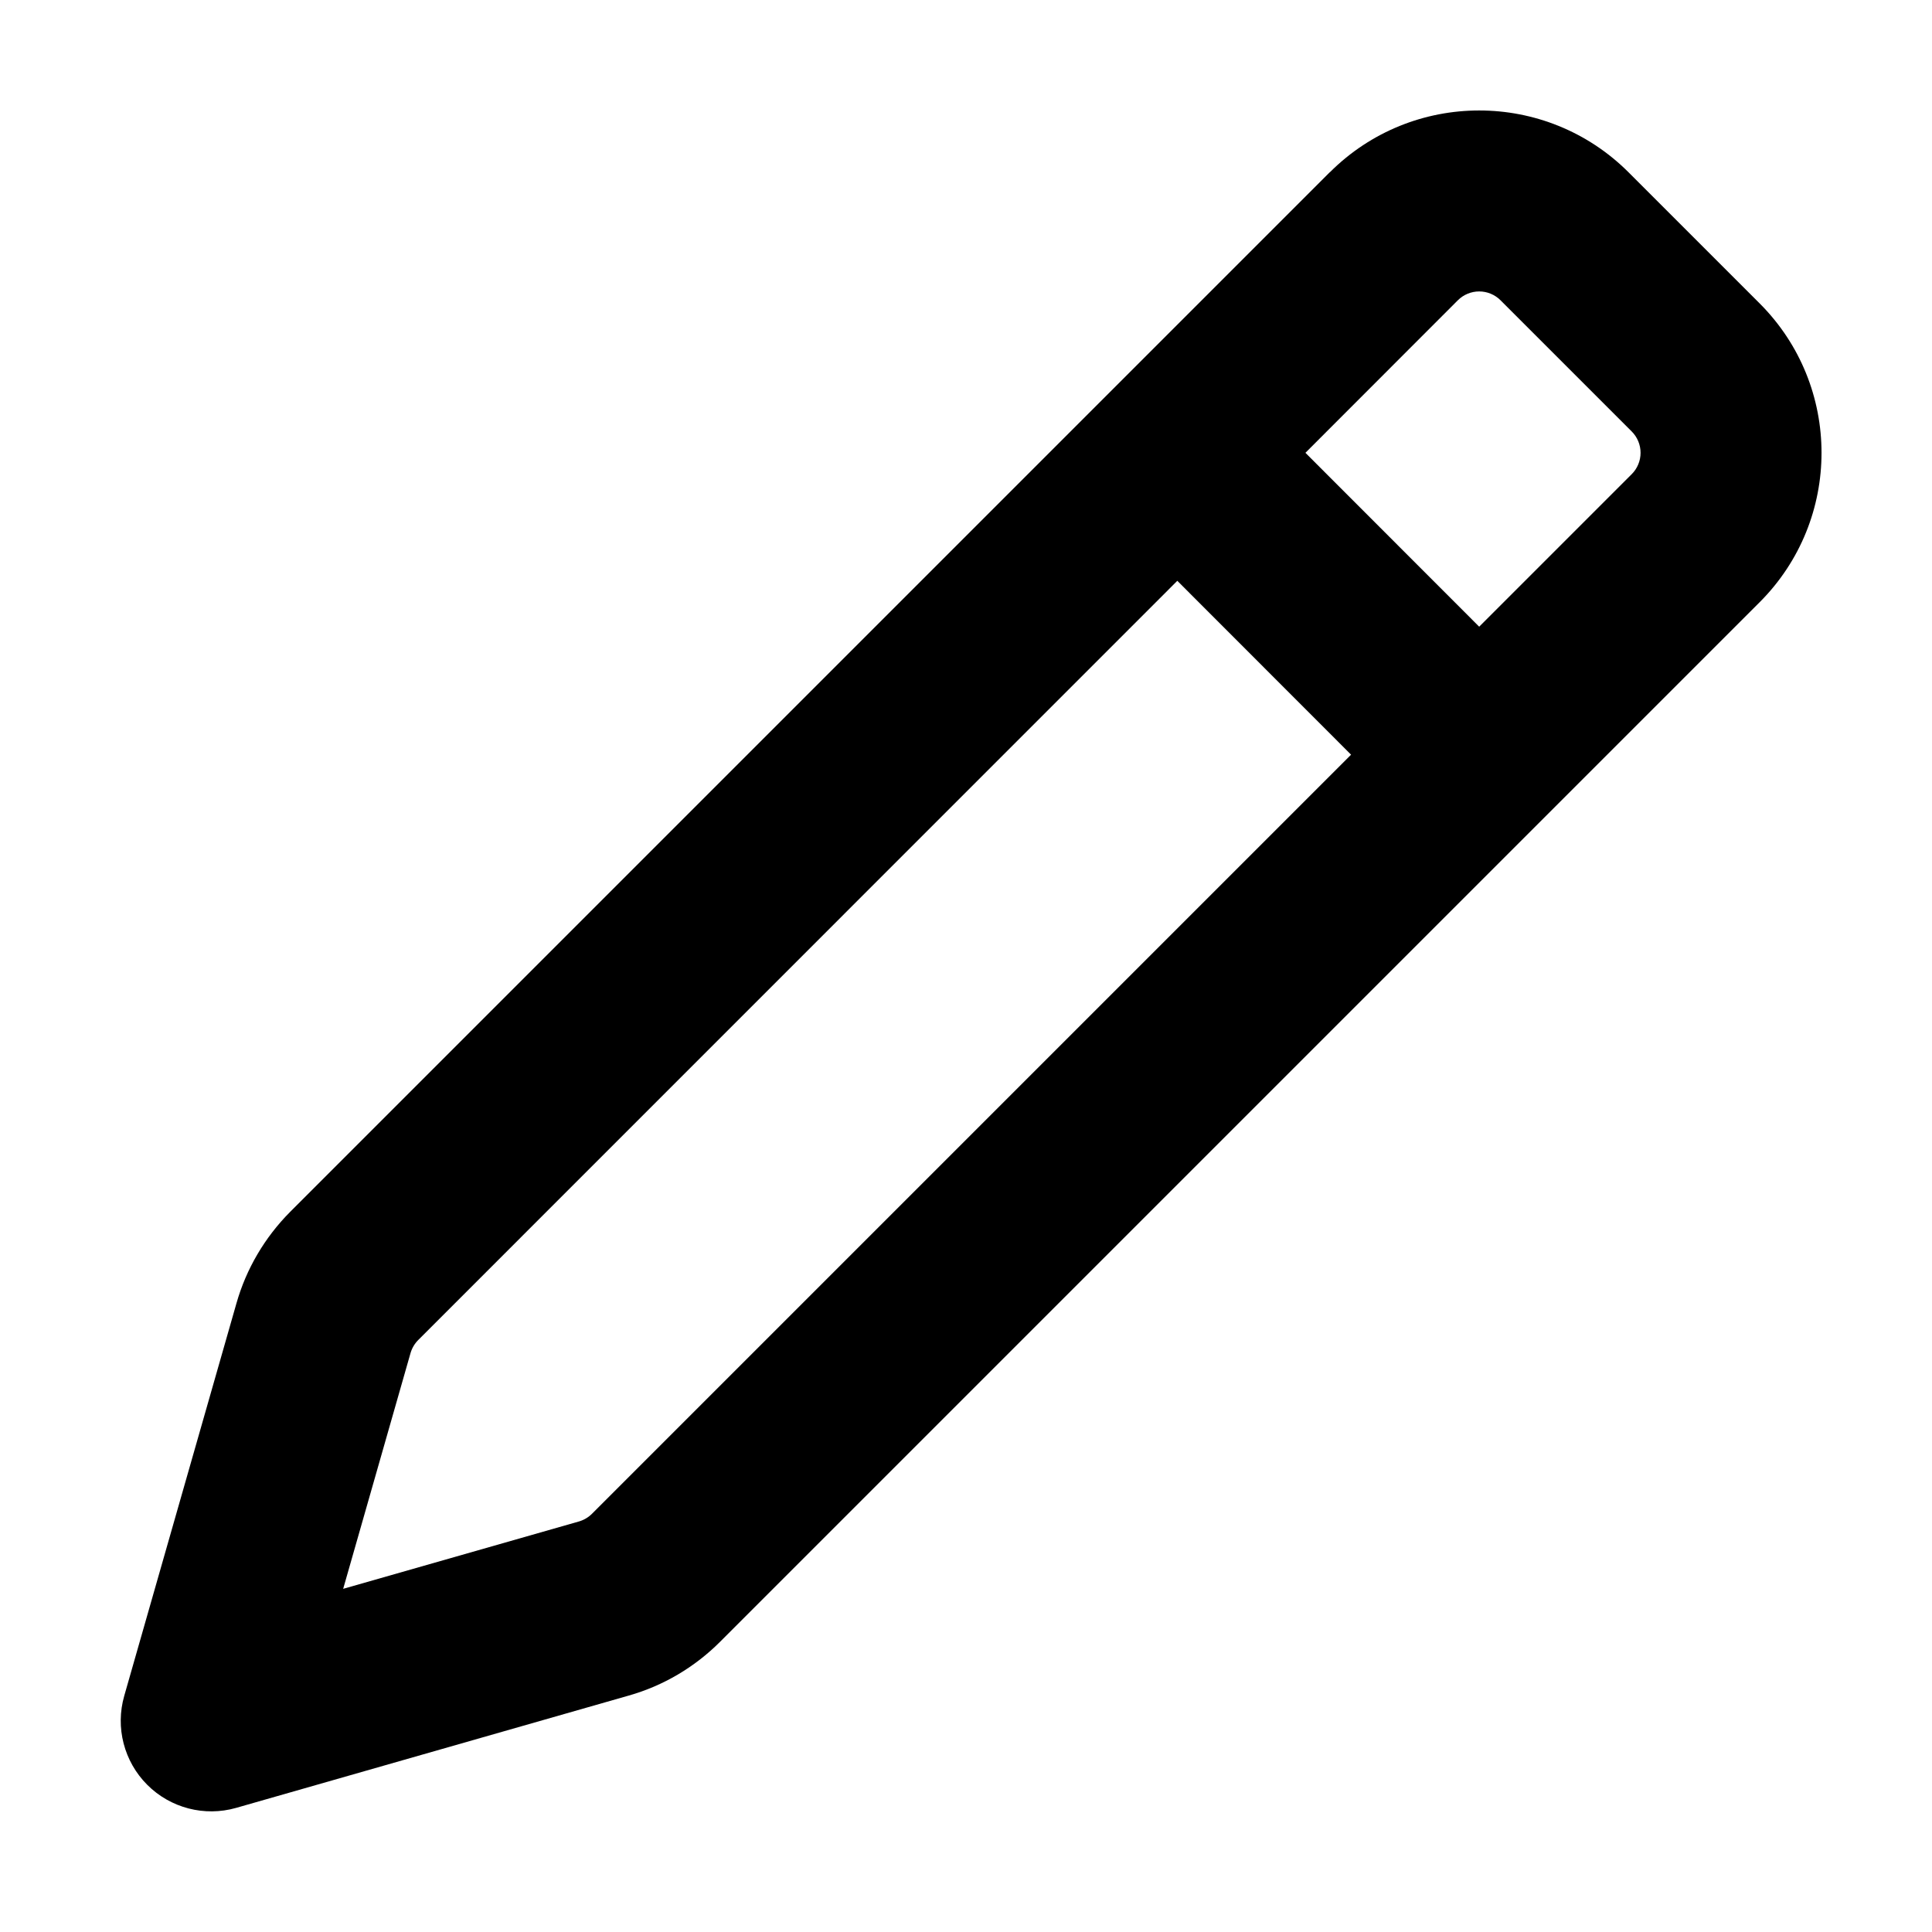
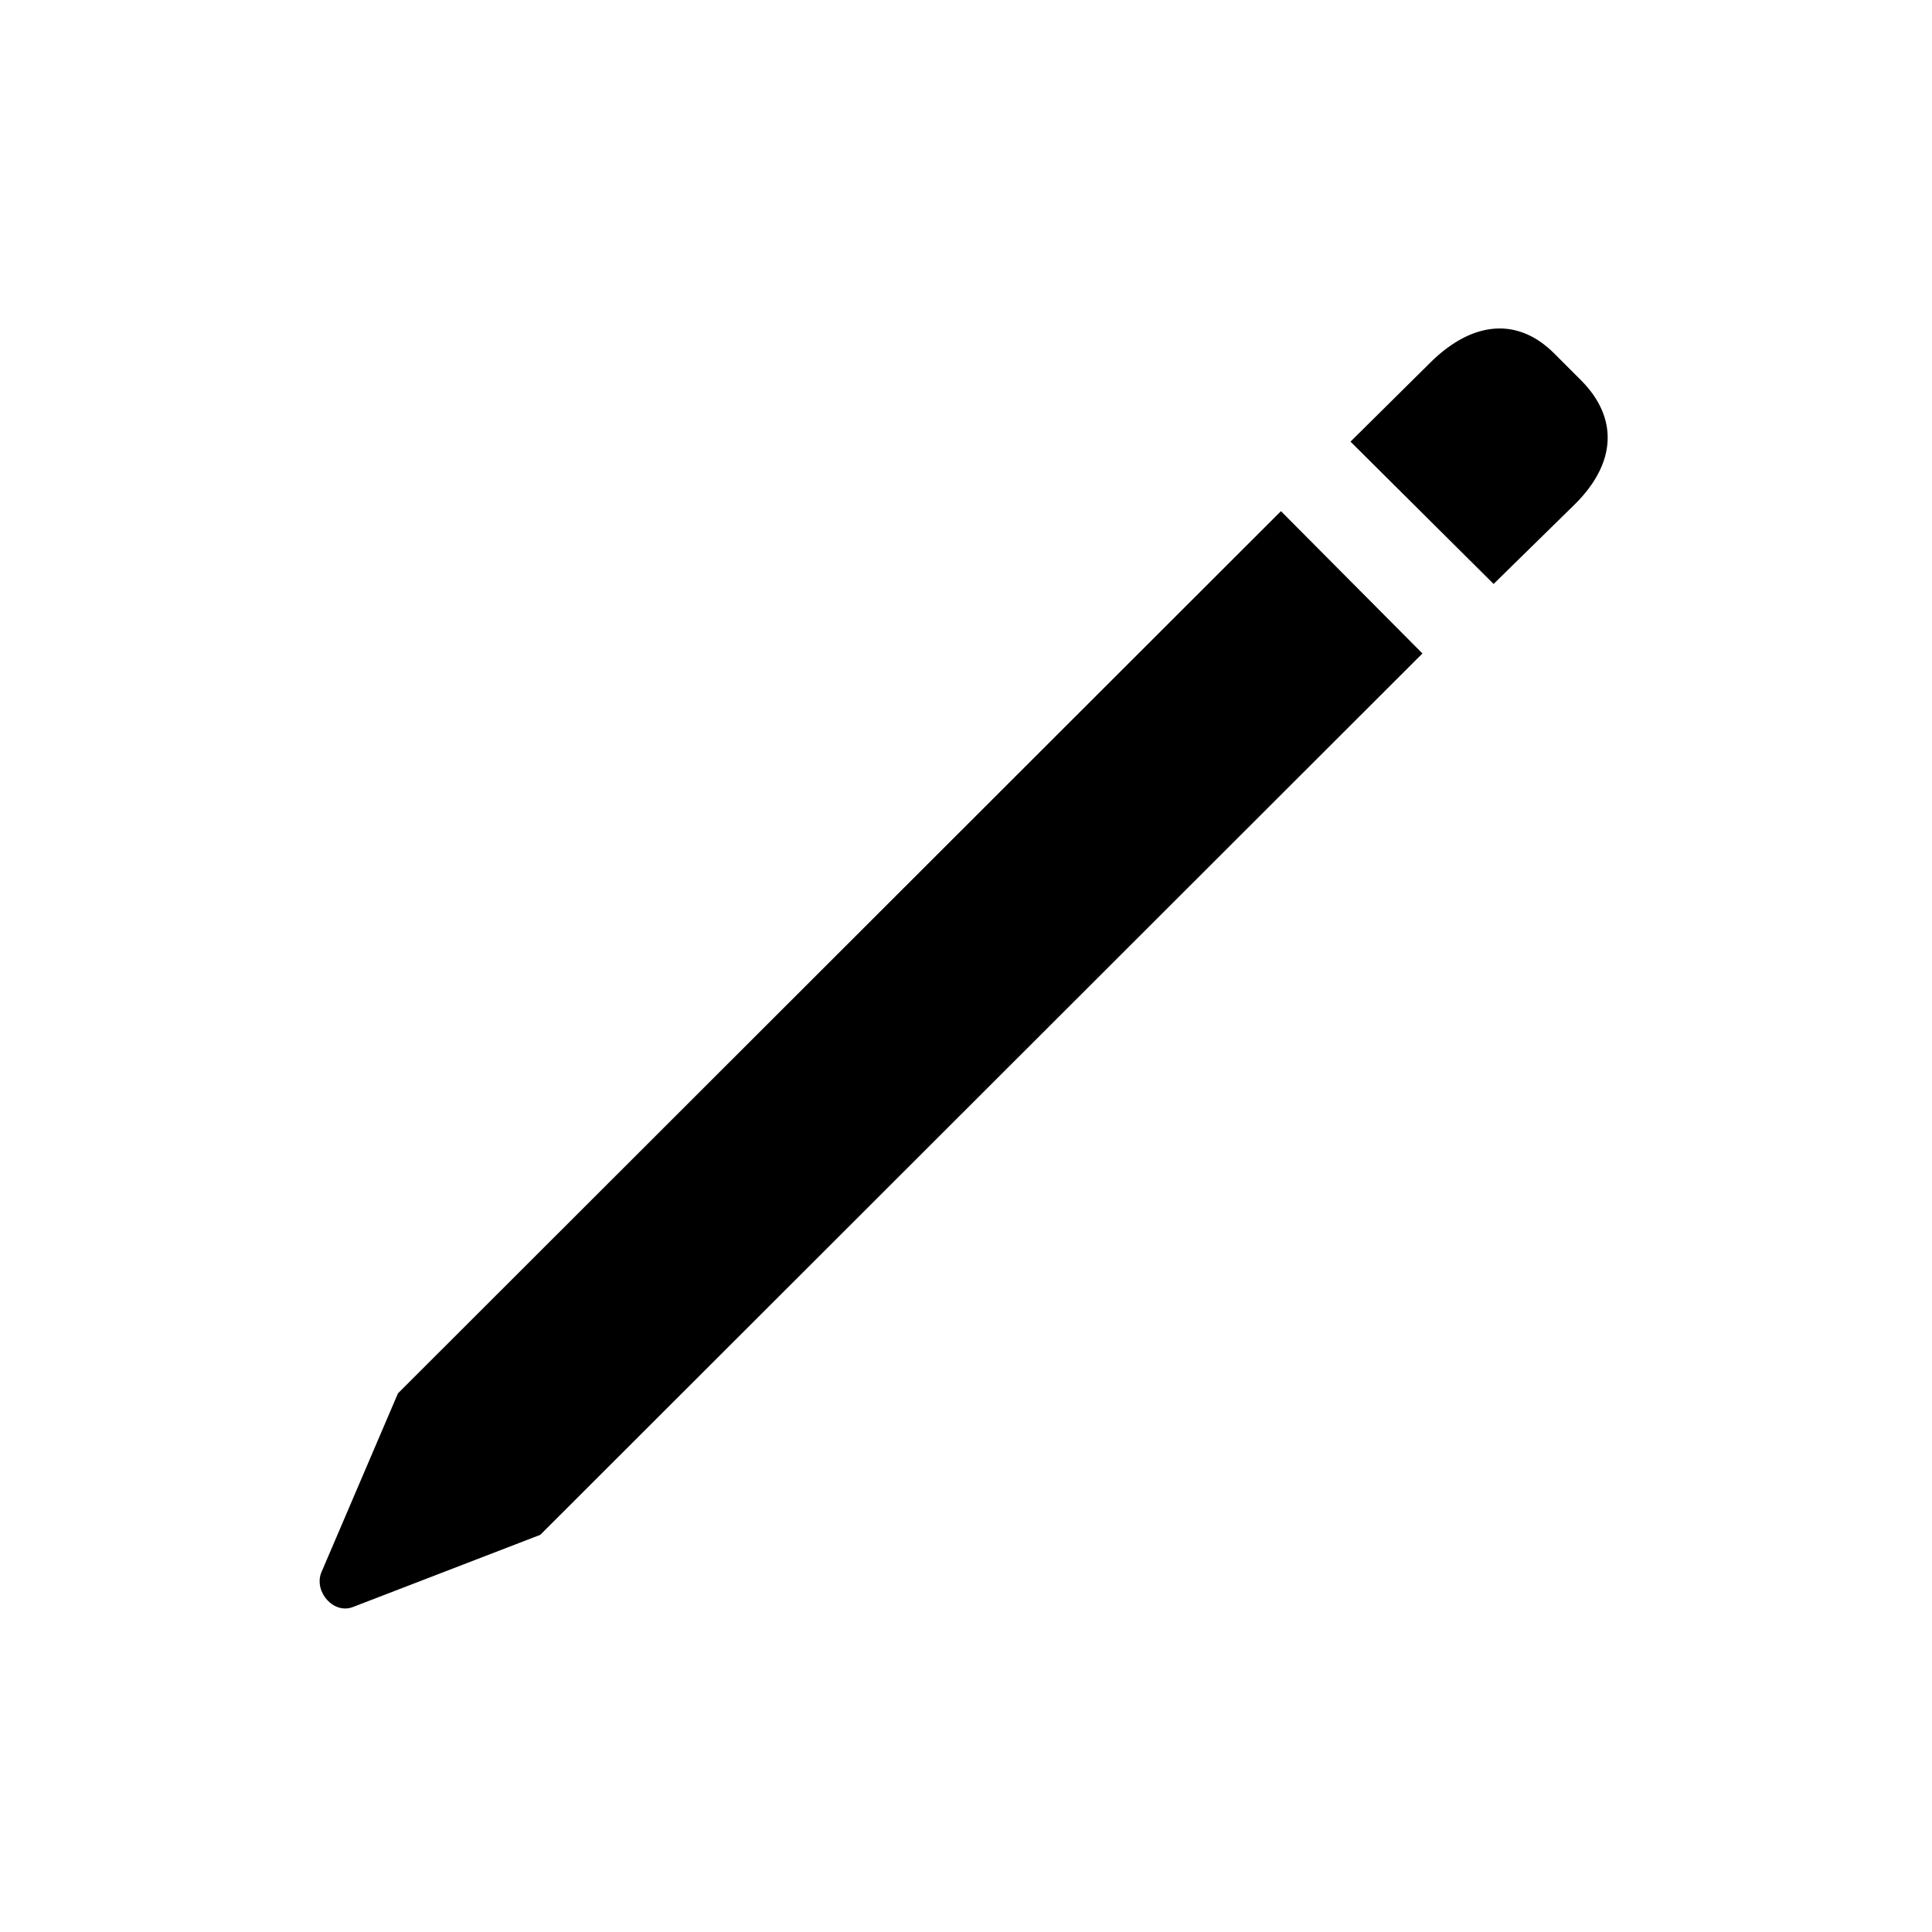
- <svg xmlns="http://www.w3.org/2000/svg" viewBox="0 0 16 16" fill="currentColor">
-   <path d="M11.013 1.427a1.75 1.75 0 0 1 2.474 0l1.086 1.086a1.75 1.75 0 0 1 0 2.474l-8.61 8.61c-.21.21-.47.364-.756.445l-3.251.93a.75.75 0 0 1-.927-.928l.929-3.25c.081-.286.235-.547.445-.758l8.61-8.61Zm.176 4.823L9.75 4.81l-6.286 6.287a.253.253 0 0 0-.064.108l-.558 1.953 1.953-.558a.253.253 0 0 0 .108-.064Zm1.238-3.763a.25.25 0 0 0-.354 0L10.811 3.75l1.439 1.44 1.263-1.263a.25.25 0 0 0 0-.354Z" />
+ <svg xmlns="http://www.w3.org/2000/svg" fill="#000000" width="800px" height="800px" viewBox="0 0 56 56">
+   <path d="M 43.293 16.926 L 45.66 14.605 C 46.855 13.41 46.902 12.121 45.848 11.043 L 45.051 10.246 C 43.996 9.191 42.707 9.309 41.512 10.457 L 39.145 12.801 Z M 15.66 44.488 L 41.23 18.941 L 37.129 14.816 L 11.535 40.387 L 9.309 45.59 C 9.098 46.152 9.684 46.809 10.246 46.574 Z" />
</svg>
